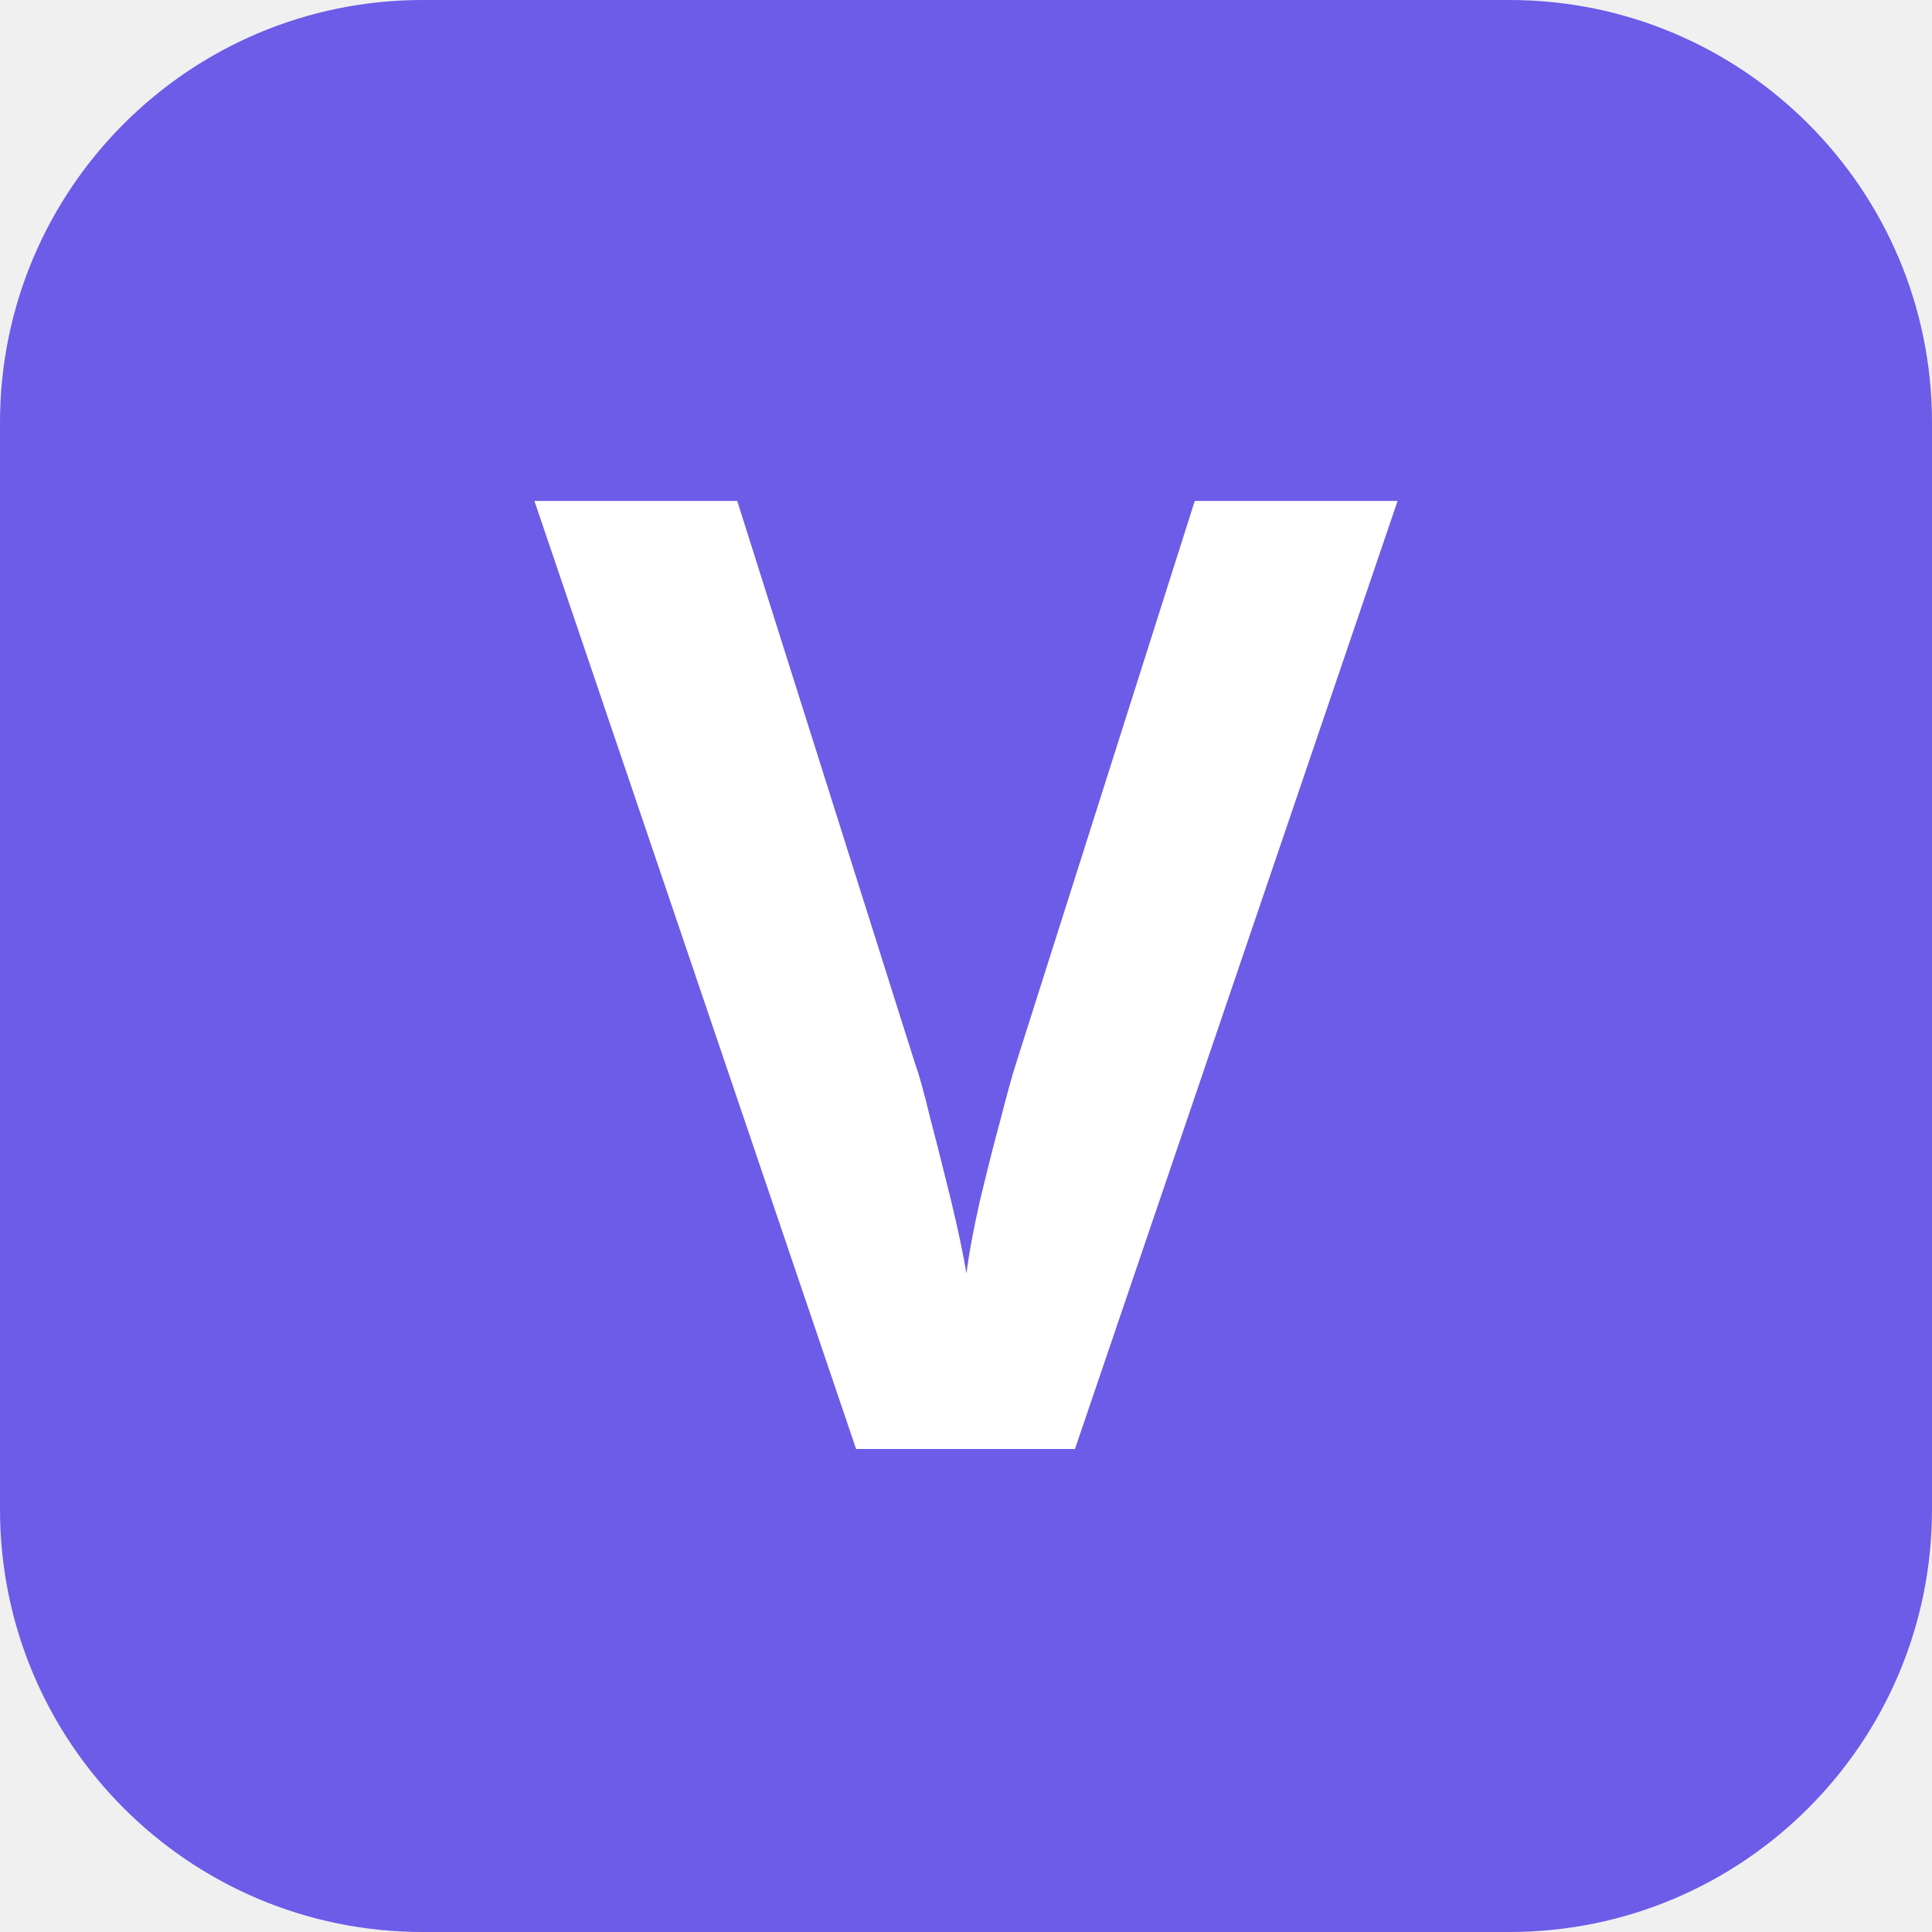
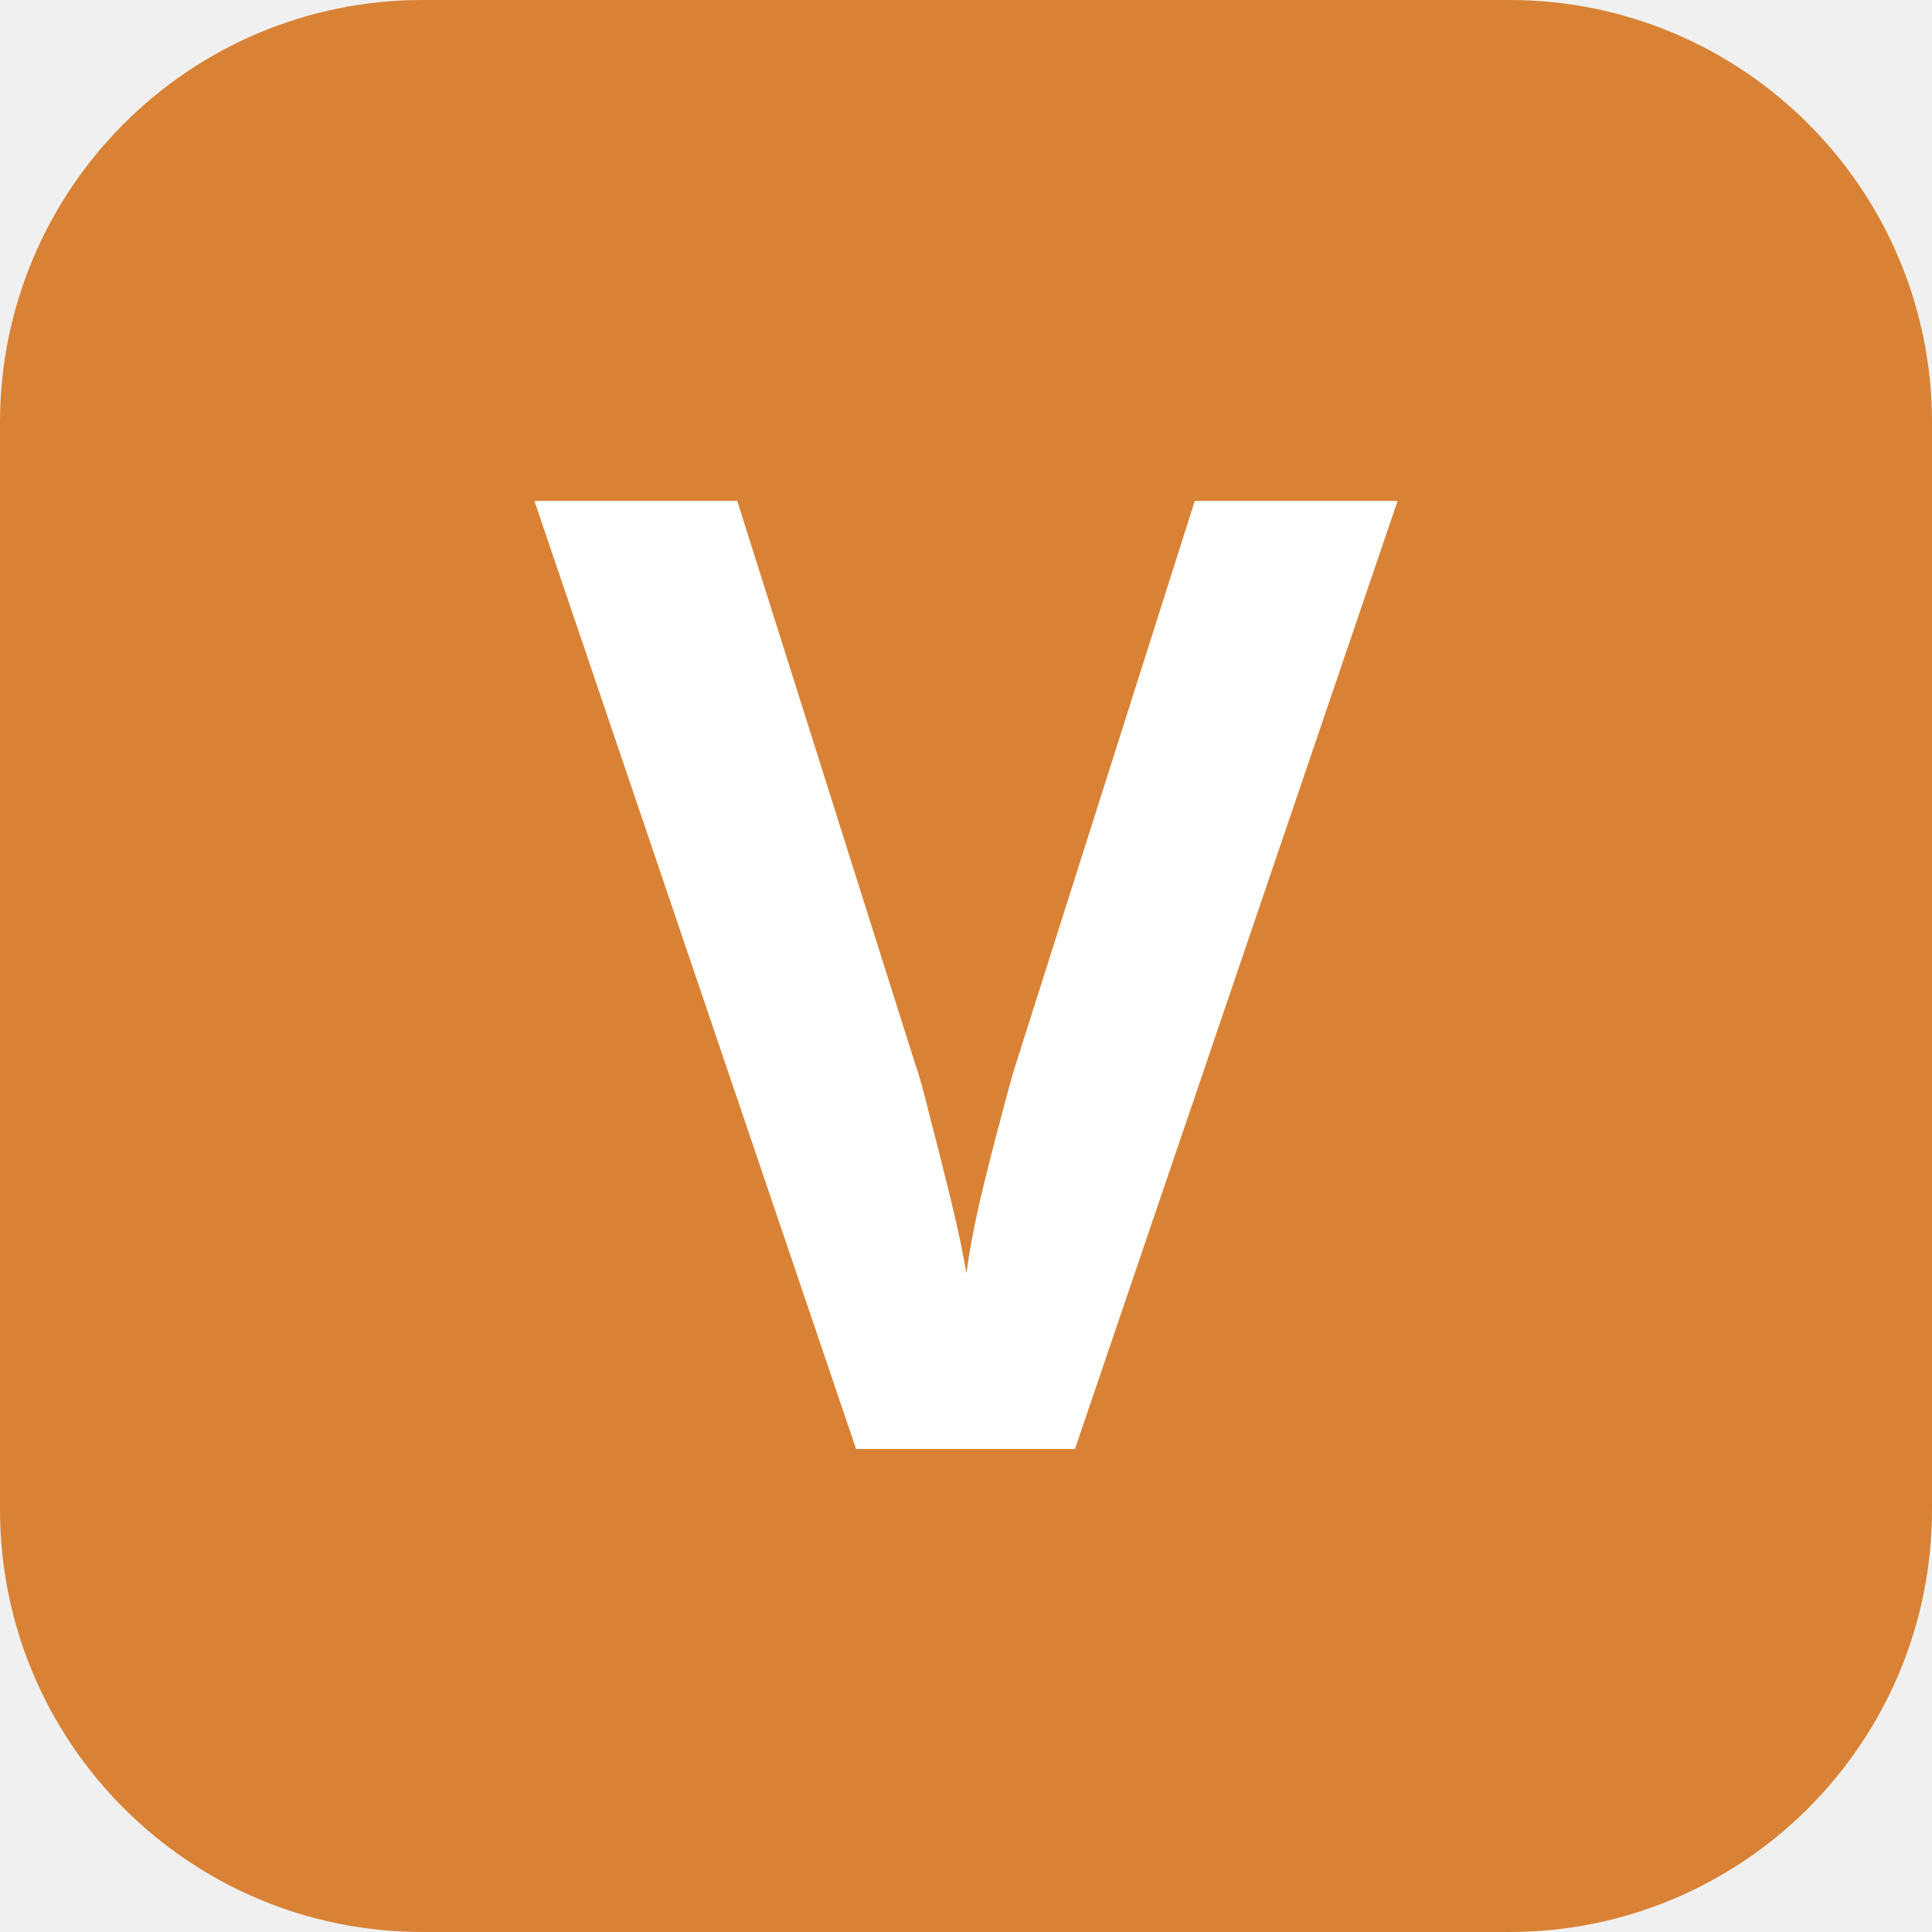
<svg xmlns="http://www.w3.org/2000/svg" viewBox="0 0 32 32">
-   <rect width="32" height="32" rx="7" fill="#6c5ce7" />
+   <rect width="32" height="32" rx="7" fill="#D98235" />
  <text x="16" y="24" text-anchor="middle" fill="#fff" font-size="22" font-weight="bold" font-family="system-ui,sans-serif">V</text>
</svg>
